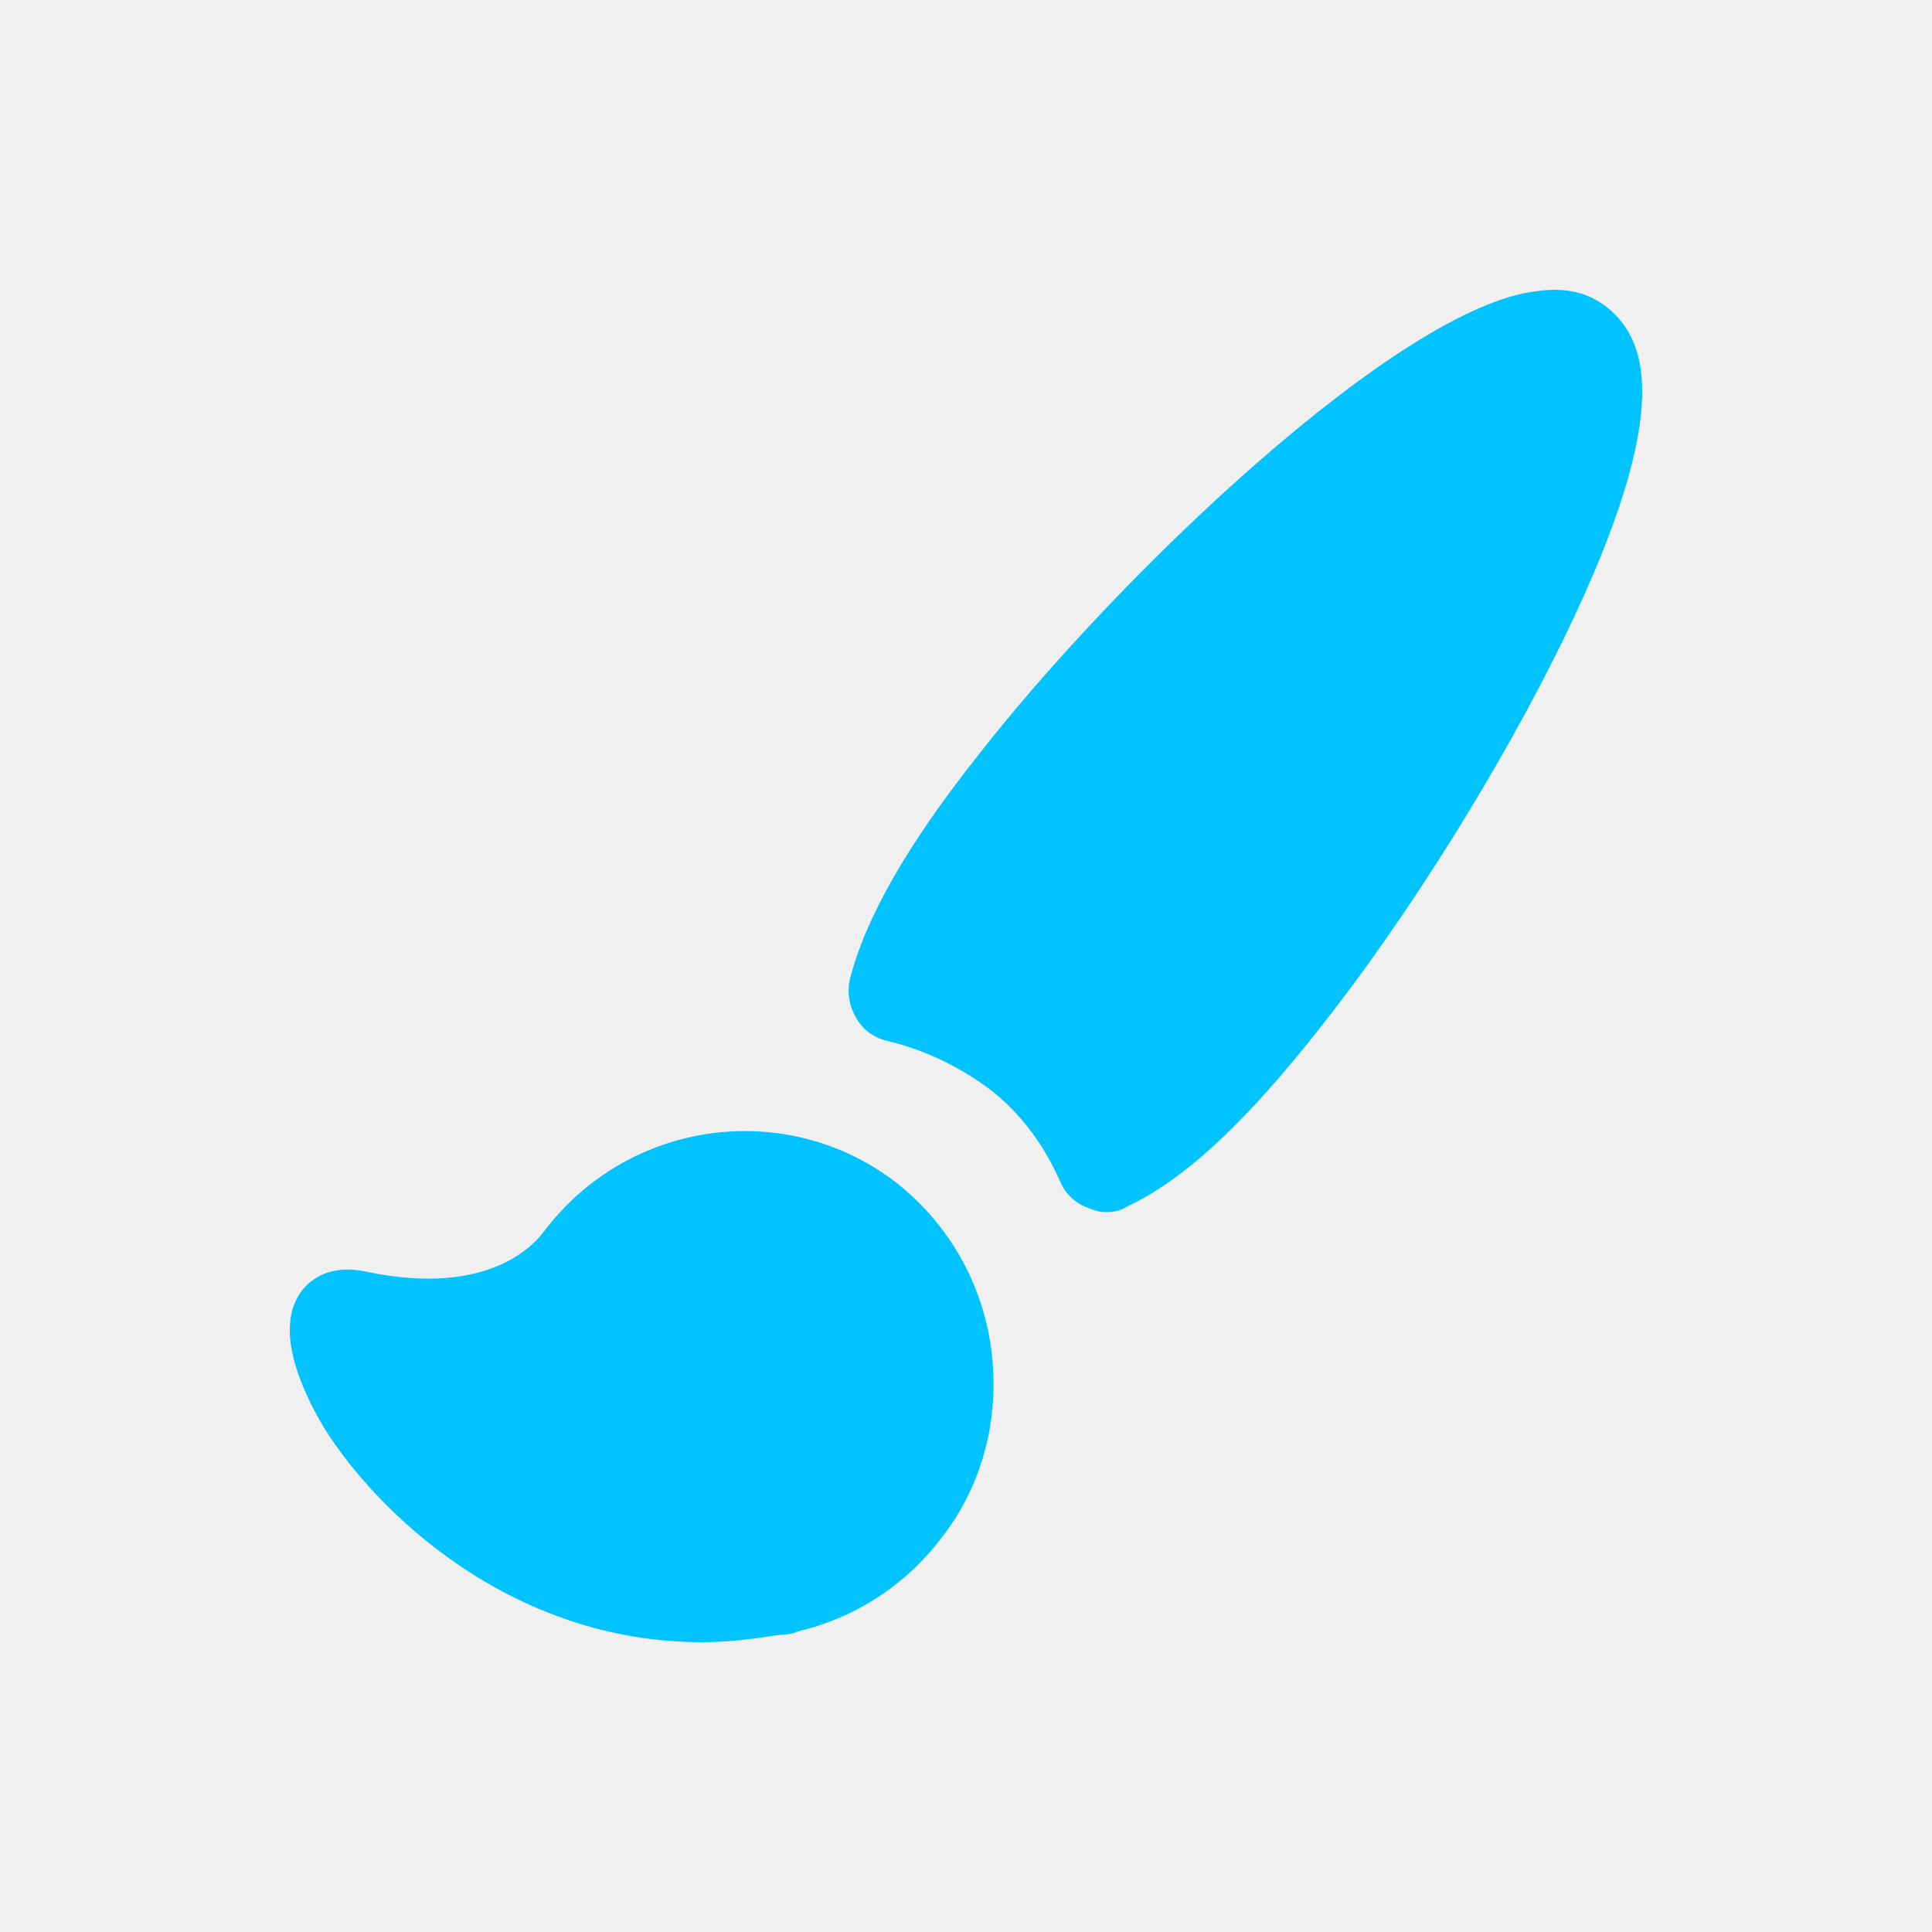
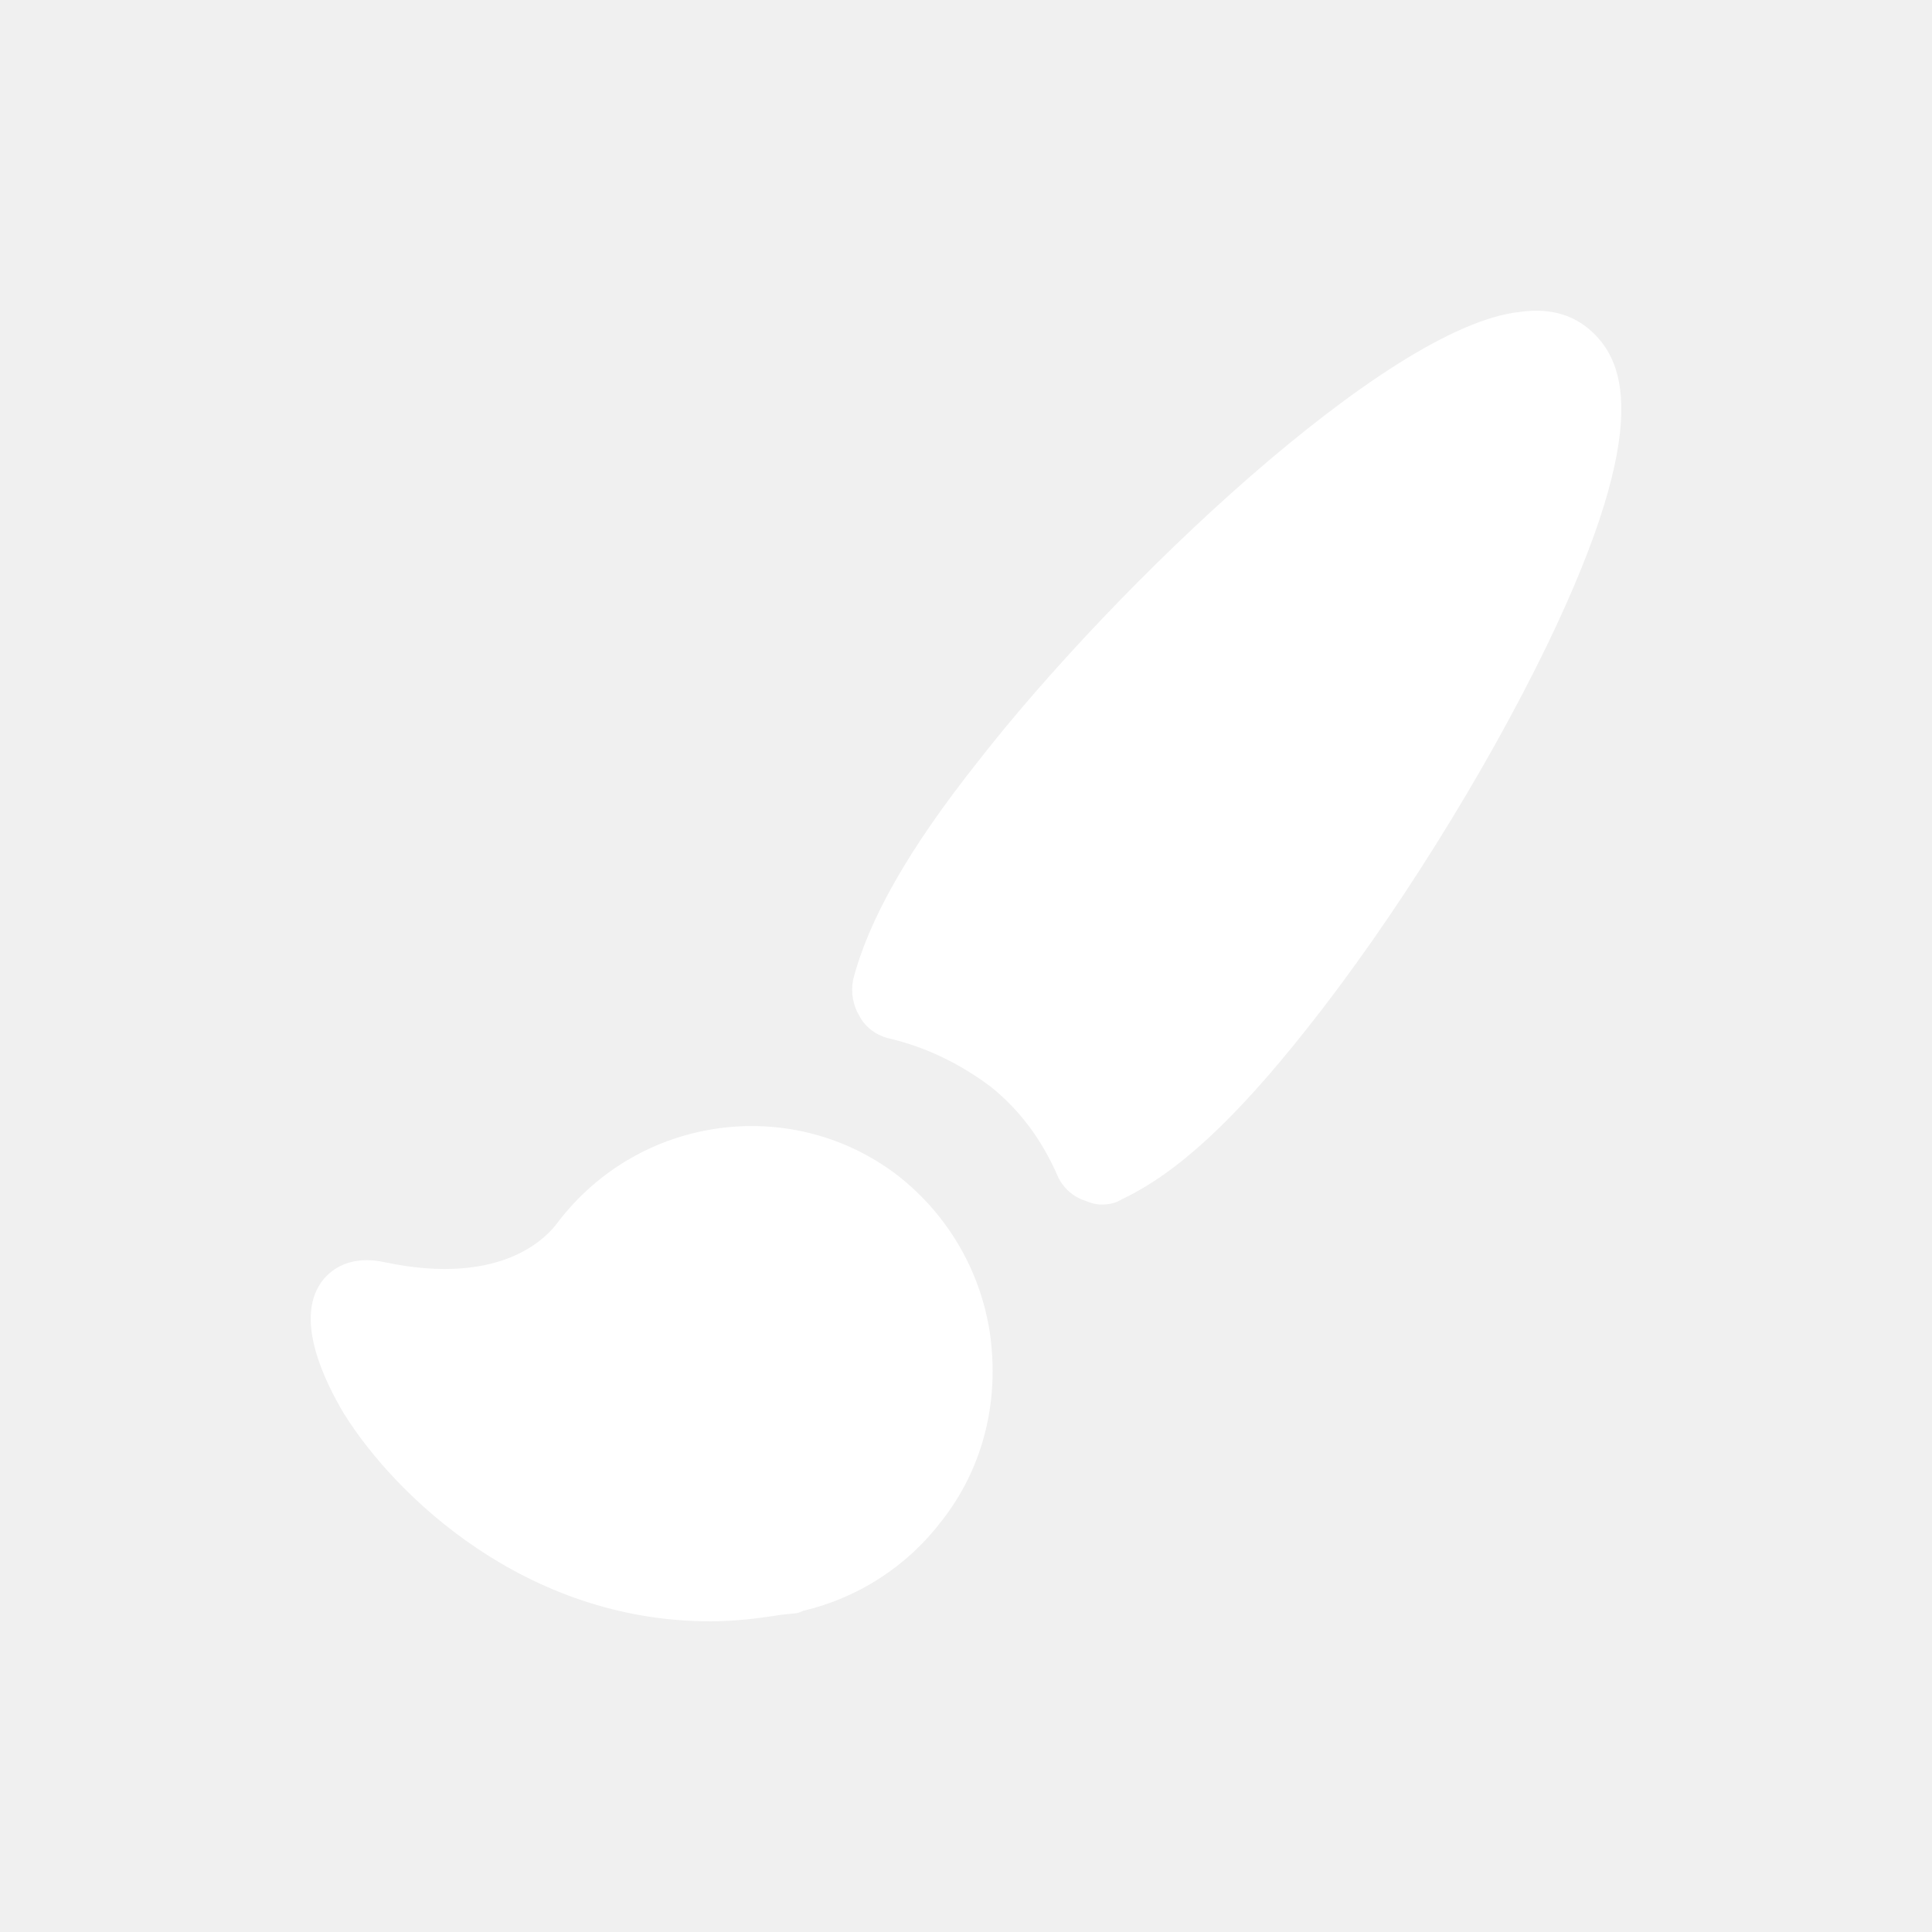
- <svg xmlns="http://www.w3.org/2000/svg" width="20px" height="20px" viewBox="0 0 20 20" version="1.1">
-   <defs />
-   <g id="Paint-Editor-V1" stroke="none" stroke-width="1" fill="none" fill-rule="evenodd">
-     <path d="M16.2,6.587 C15.542,7.942 14.566,9.505 13.646,10.664 C12.875,11.64 12.257,12.212 11.666,12.491 C11.597,12.534 11.53,12.548 11.446,12.548 C11.391,12.548 11.336,12.534 11.268,12.505 C11.144,12.464 11.034,12.367 10.979,12.241 C10.814,11.863 10.581,11.543 10.266,11.291 C9.949,11.053 9.591,10.872 9.181,10.774 C9.056,10.746 8.932,10.664 8.863,10.537 C8.795,10.425 8.768,10.286 8.795,10.147 C8.959,9.505 9.385,8.752 10.127,7.817 C11.585,5.945 14.498,3.169 15.911,3.014 C16.296,2.958 16.516,3.083 16.653,3.195 C17.012,3.502 17.369,4.174 16.2,6.587 Z M10.265,13.999 C10.348,14.697 10.169,15.381 9.742,15.925 C9.372,16.412 8.85,16.749 8.26,16.888 C8.232,16.902 8.191,16.916 8.163,16.916 L8.025,16.93 C7.765,16.972 7.518,17 7.269,17 C5.292,17 3.903,15.659 3.355,14.781 C3.147,14.432 2.833,13.79 3.107,13.385 C3.176,13.287 3.367,13.078 3.779,13.162 C5.085,13.441 5.552,12.855 5.635,12.743 C6.515,11.584 8.15,11.375 9.275,12.24 C9.826,12.673 10.182,13.301 10.265,13.999 Z" id="Fill-4" fill="#00C3FF" />
+ <svg xmlns="http://www.w3.org/2000/svg" version="1.1" width="20.637" height="20.637" viewBox="0,0,20.637,20.637">
+   <g transform="translate(-229.6815,-169.6815)">
+     <g stroke="none" stroke-miterlimit="10">
+       <path d="M246.2,176.587c-0.658,1.355 -1.634,2.919 -2.554,4.077c-0.771,0.976 -1.389,1.548 -1.98,1.827c-0.069,0.043 -0.136,0.057 -0.22,0.057c-0.055,0 -0.11,-0.014 -0.179,-0.043c-0.124,-0.04 -0.234,-0.138 -0.289,-0.264c-0.165,-0.378 -0.398,-0.698 -0.713,-0.951c-0.317,-0.237 -0.675,-0.419 -1.085,-0.516c-0.125,-0.028 -0.249,-0.11 -0.317,-0.237c-0.069,-0.112 -0.095,-0.251 -0.069,-0.389c0.165,-0.642 0.591,-1.396 1.333,-2.331c1.458,-1.872 4.37,-4.648 5.784,-4.803c0.385,-0.056 0.605,0.07 0.742,0.181c0.359,0.307 0.716,0.978 -0.453,3.392zM240.265,183.999c0.082,0.698 -0.096,1.382 -0.523,1.926c-0.37,0.487 -0.892,0.824 -1.482,0.963c-0.027,0.014 -0.069,0.028 -0.096,0.028l-0.139,0.014c-0.26,0.042 -0.507,0.07 -0.756,0.07c-1.977,0 -3.366,-1.341 -3.914,-2.219c-0.207,-0.349 -0.522,-0.991 -0.247,-1.396c0.069,-0.098 0.26,-0.307 0.672,-0.223c1.305,0.279 1.772,-0.307 1.856,-0.419c0.879,-1.158 2.514,-1.368 3.639,-0.502c0.551,0.433 0.907,1.061 0.991,1.759z" fill="#ffffff" fill-rule="evenodd" stroke-width="1" />
+       <path d="M229.682,190.319v-20.637h20.637v20.637z" fill="none" fill-rule="nonzero" stroke-width="0" />
+     </g>
  </g>
</svg>
